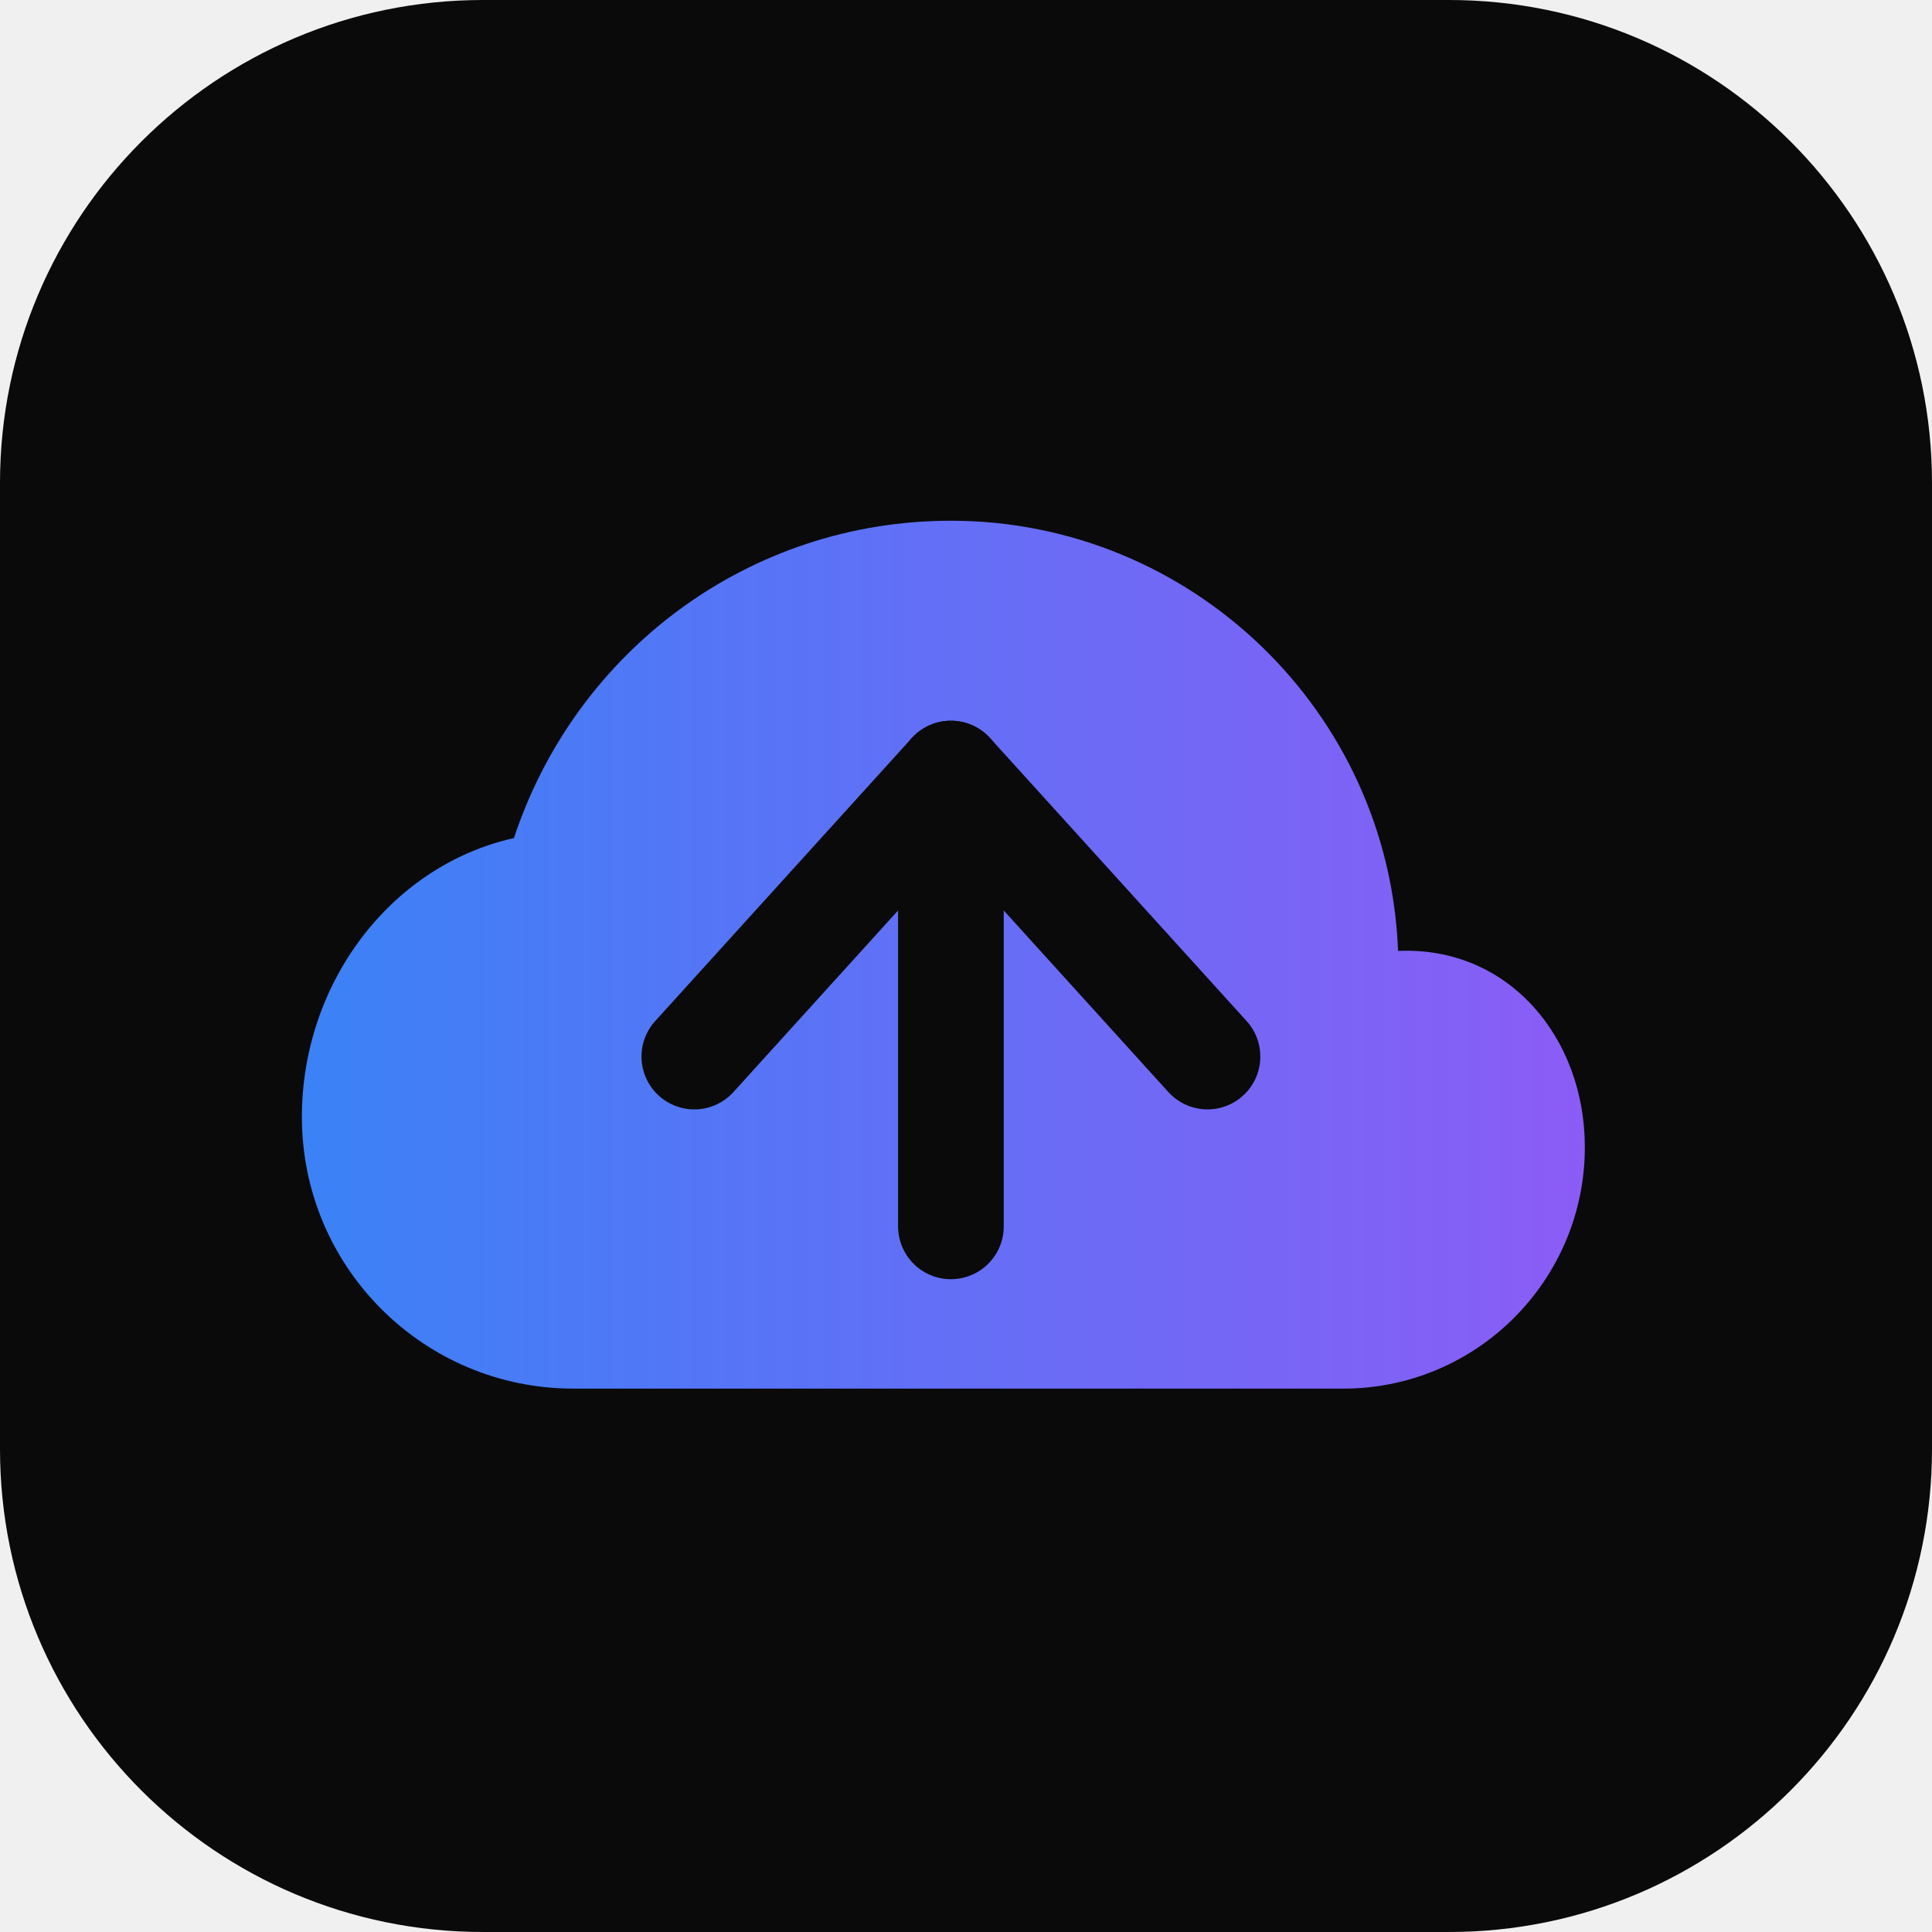
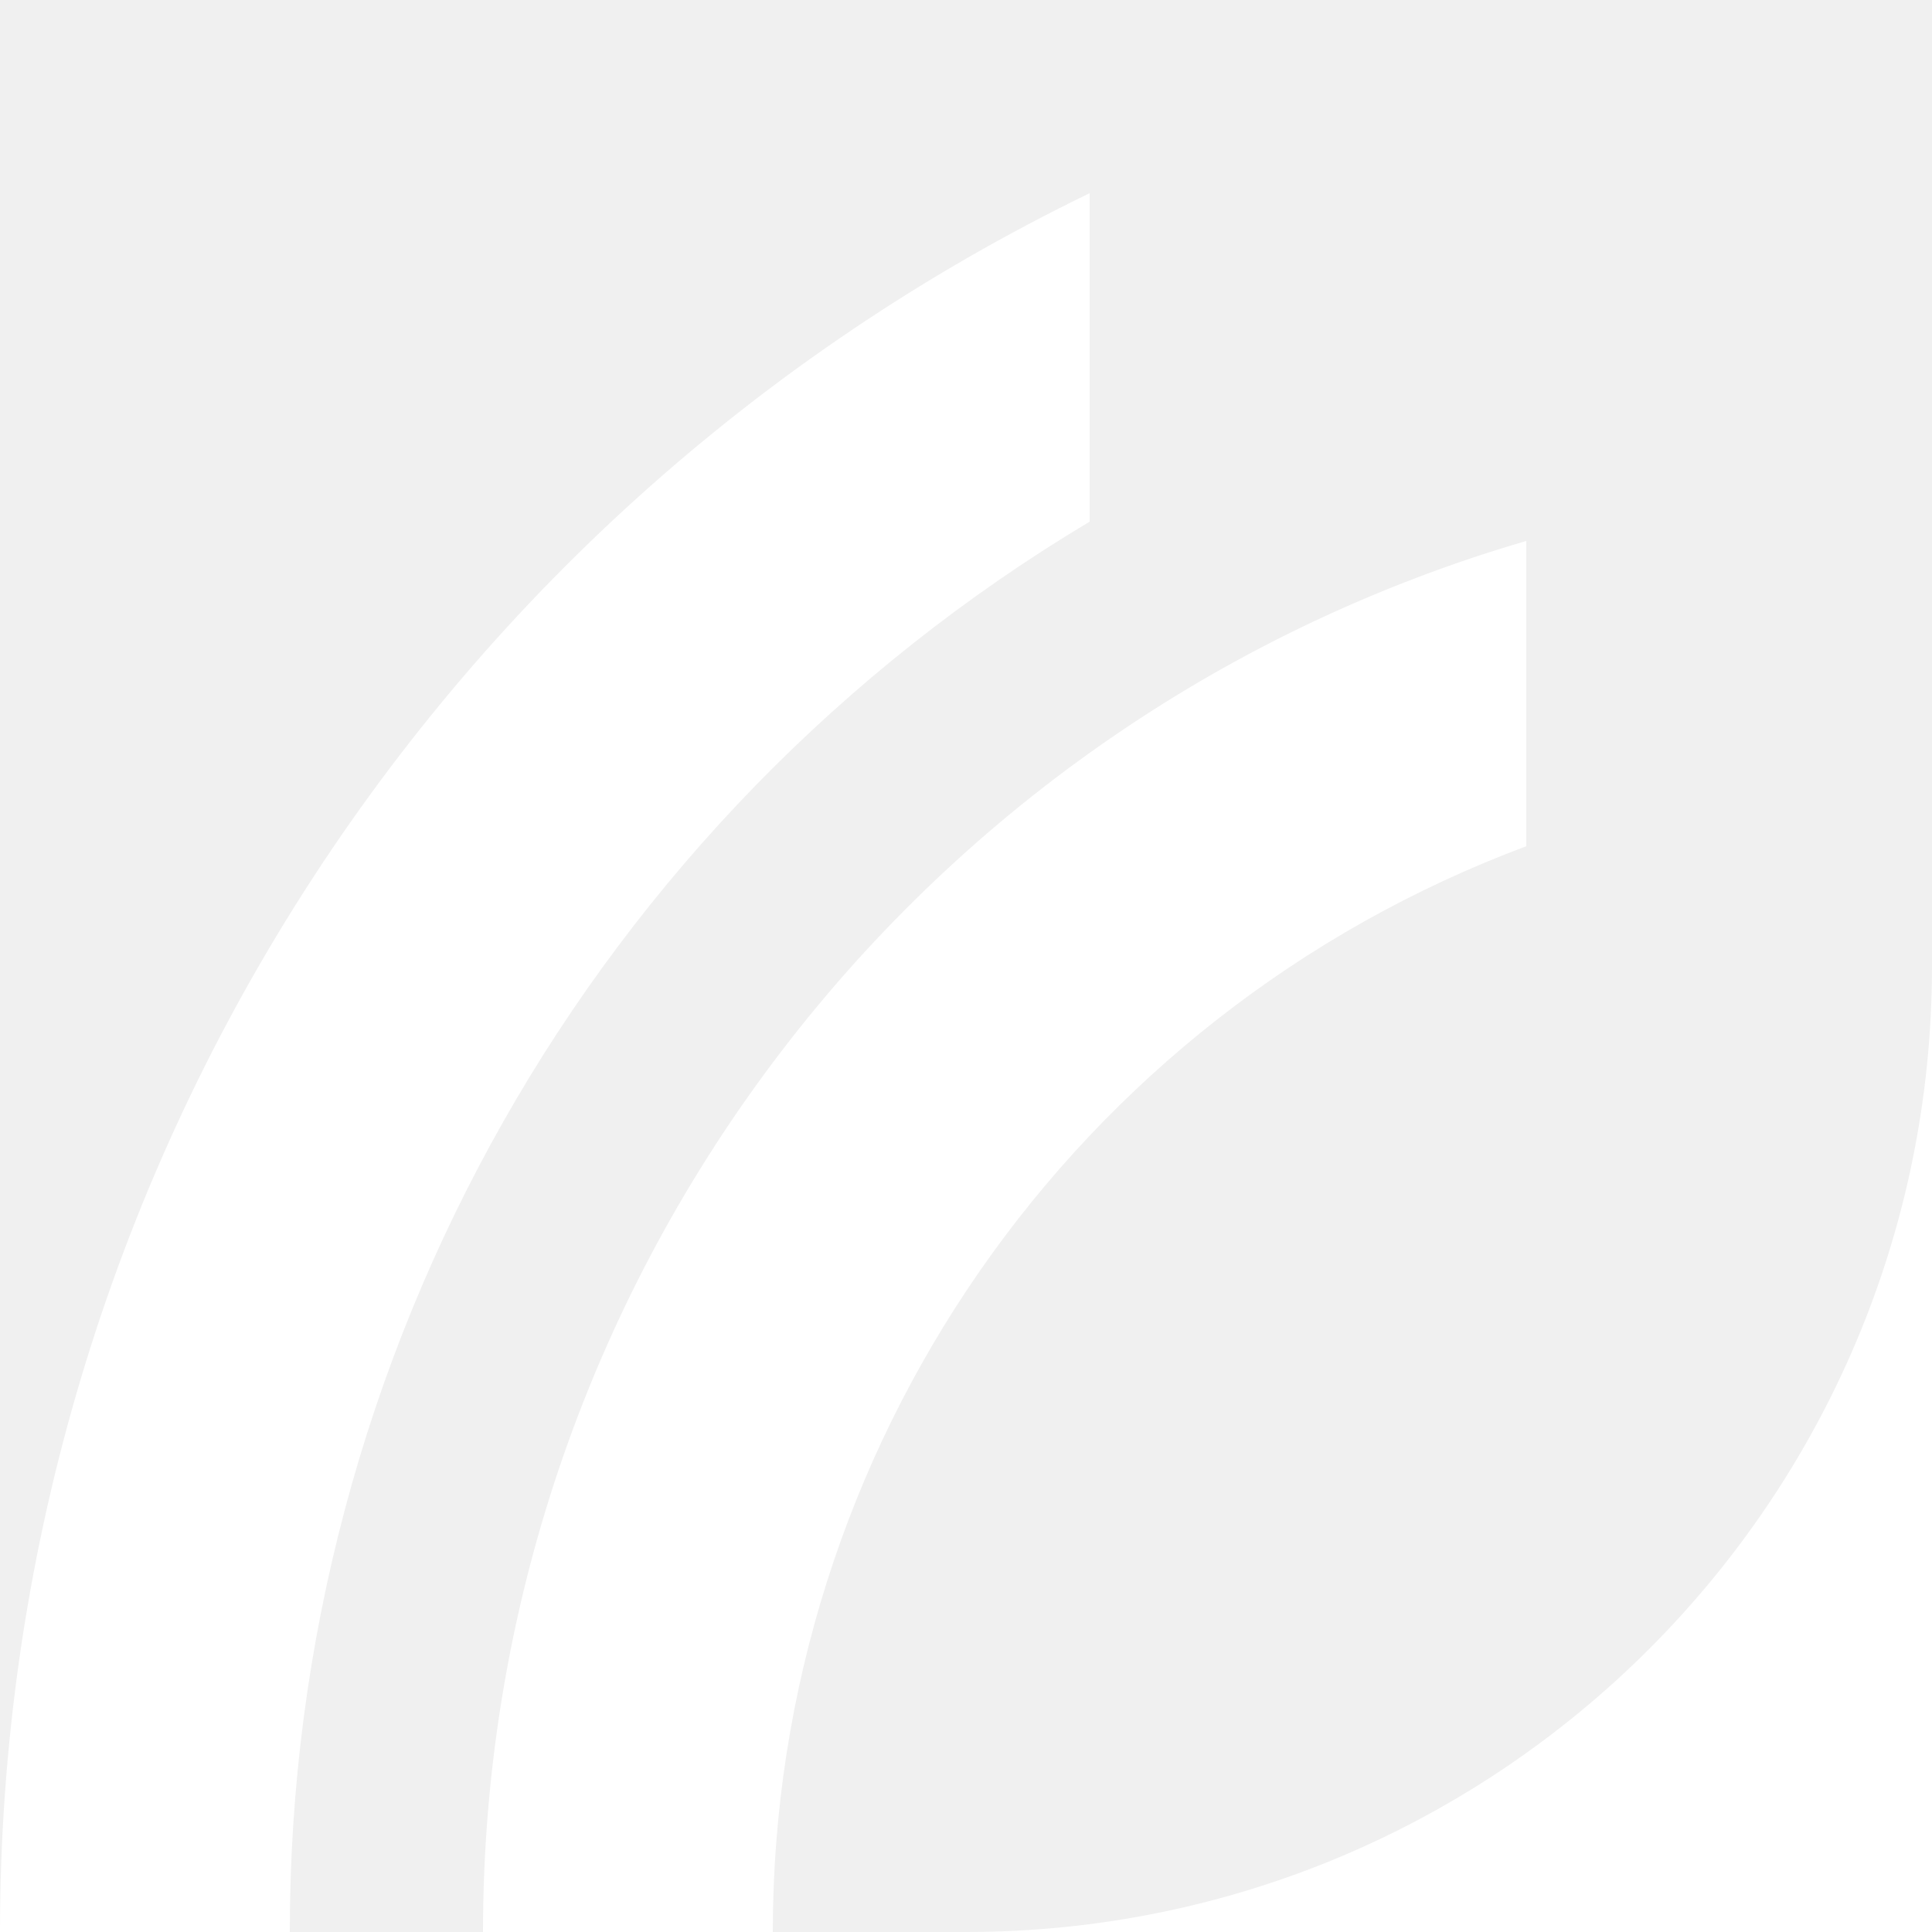
- <svg xmlns="http://www.w3.org/2000/svg" width="512" height="512" viewBox="0 0 512 512" fill="none">
-   <rect width="512" height="512" rx="128" fill="#0A0A0A" />
-   <path d="M370.5 252C368.1 188.5 315.6 138 252 138C198.5 138 152.6 172.5 136.2 222.1C103.5 229.4 80 260.6 80 296C80 335.8 112.2 368 152 368H356C391.3 368 420 339.3 420 304C420 274.9 399.7 250.7 370.5 252Z" fill="url(#paint0_linear)" />
-   <path d="M320 280L252 205L184 280" stroke="#0A0A0A" stroke-width="28" stroke-linecap="round" stroke-linejoin="round" />
-   <path d="M252 205V325" stroke="#0A0A0A" stroke-width="28" stroke-linecap="round" stroke-linejoin="round" />
-   <defs>
-     <linearGradient id="paint0_linear" x1="80" y1="253" x2="420" y2="253" gradientUnits="userSpaceOnUse">
-       <stop stop-color="#3B82F6" />
-       <stop offset="1" stop-color="#8B5CF6" />
-     </linearGradient>
-   </defs>
+ <svg xmlns="http://www.w3.org/2000/svg" viewBox="0 0 100 100">
+   <path fill="#FFFFFF" d="M 50 100 L 100 100 L 100 50 A 50 50 0 0 1 50 100 Z" />
+   <path fill="#FFFFFF" d="M 25 100 A 75 75 0 0 1 79 28 L 79 43.8 A 60 60 0 0 0 40 100 Z" />
+   <path fill="#FFFFFF" d="M 0 100 A 100 100 0 0 1 56.4 10 L 56.4 27 A 85 85 0 0 0 15 100 Z" />
</svg>
